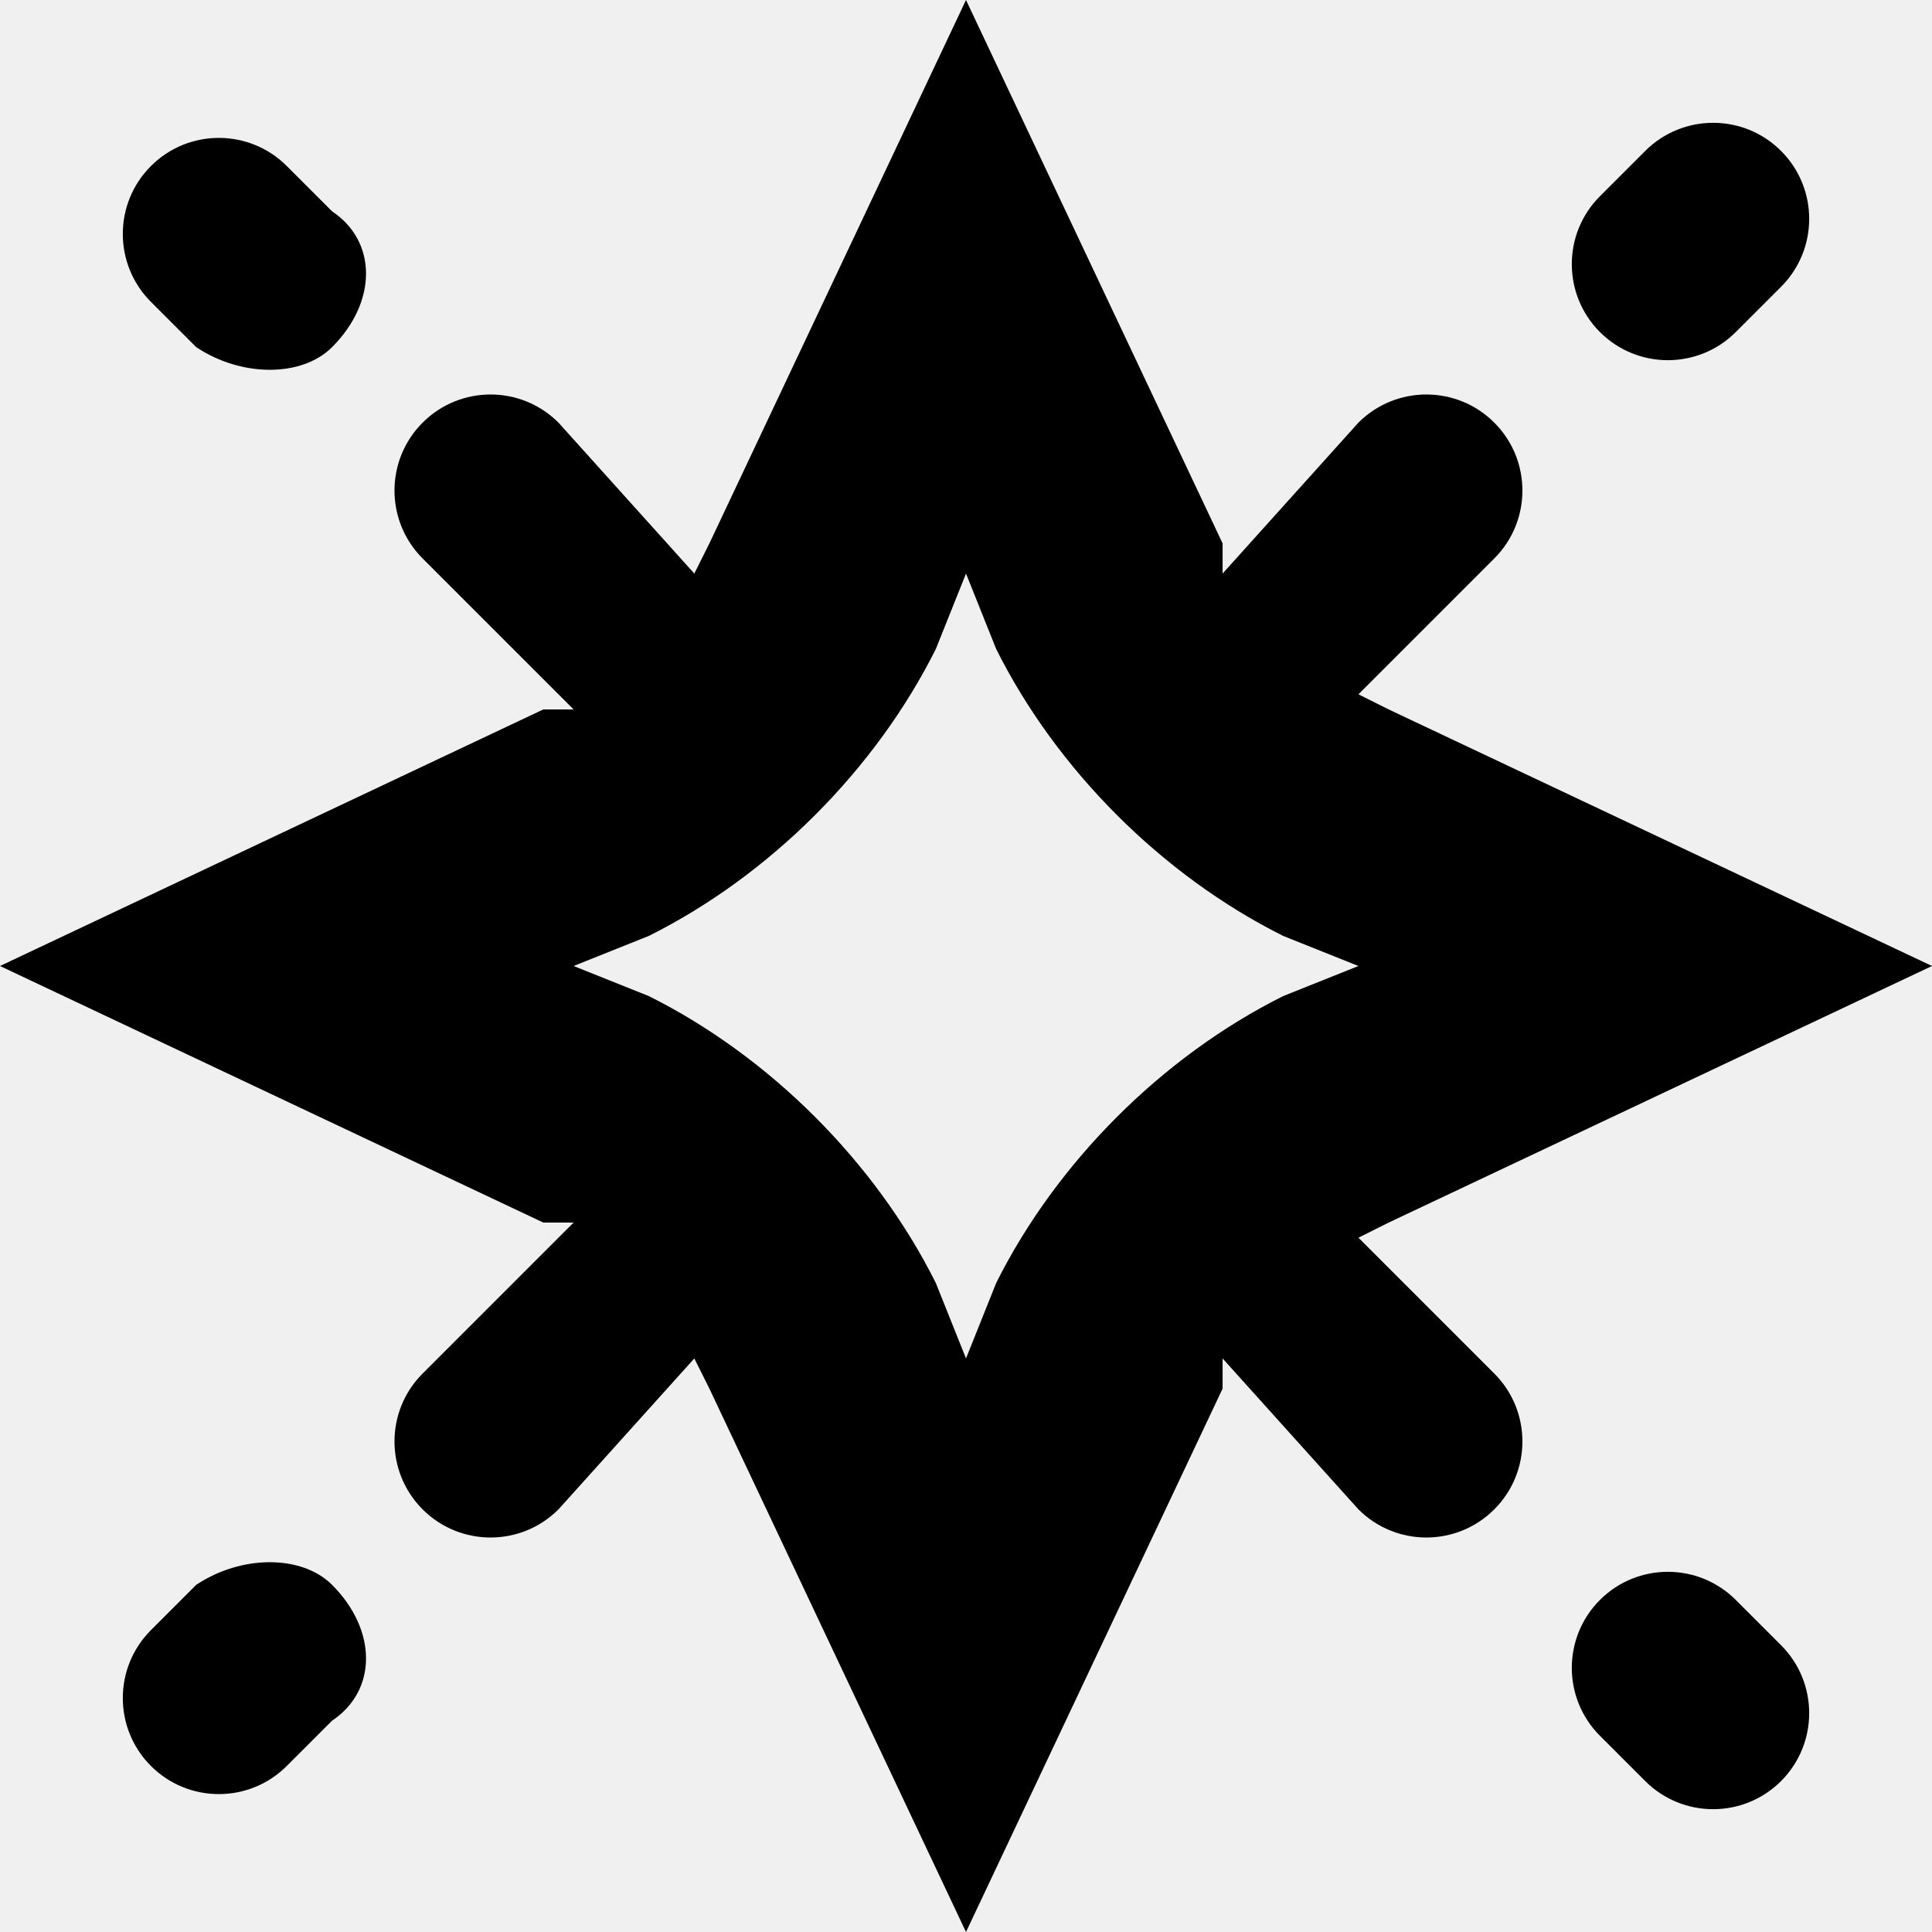
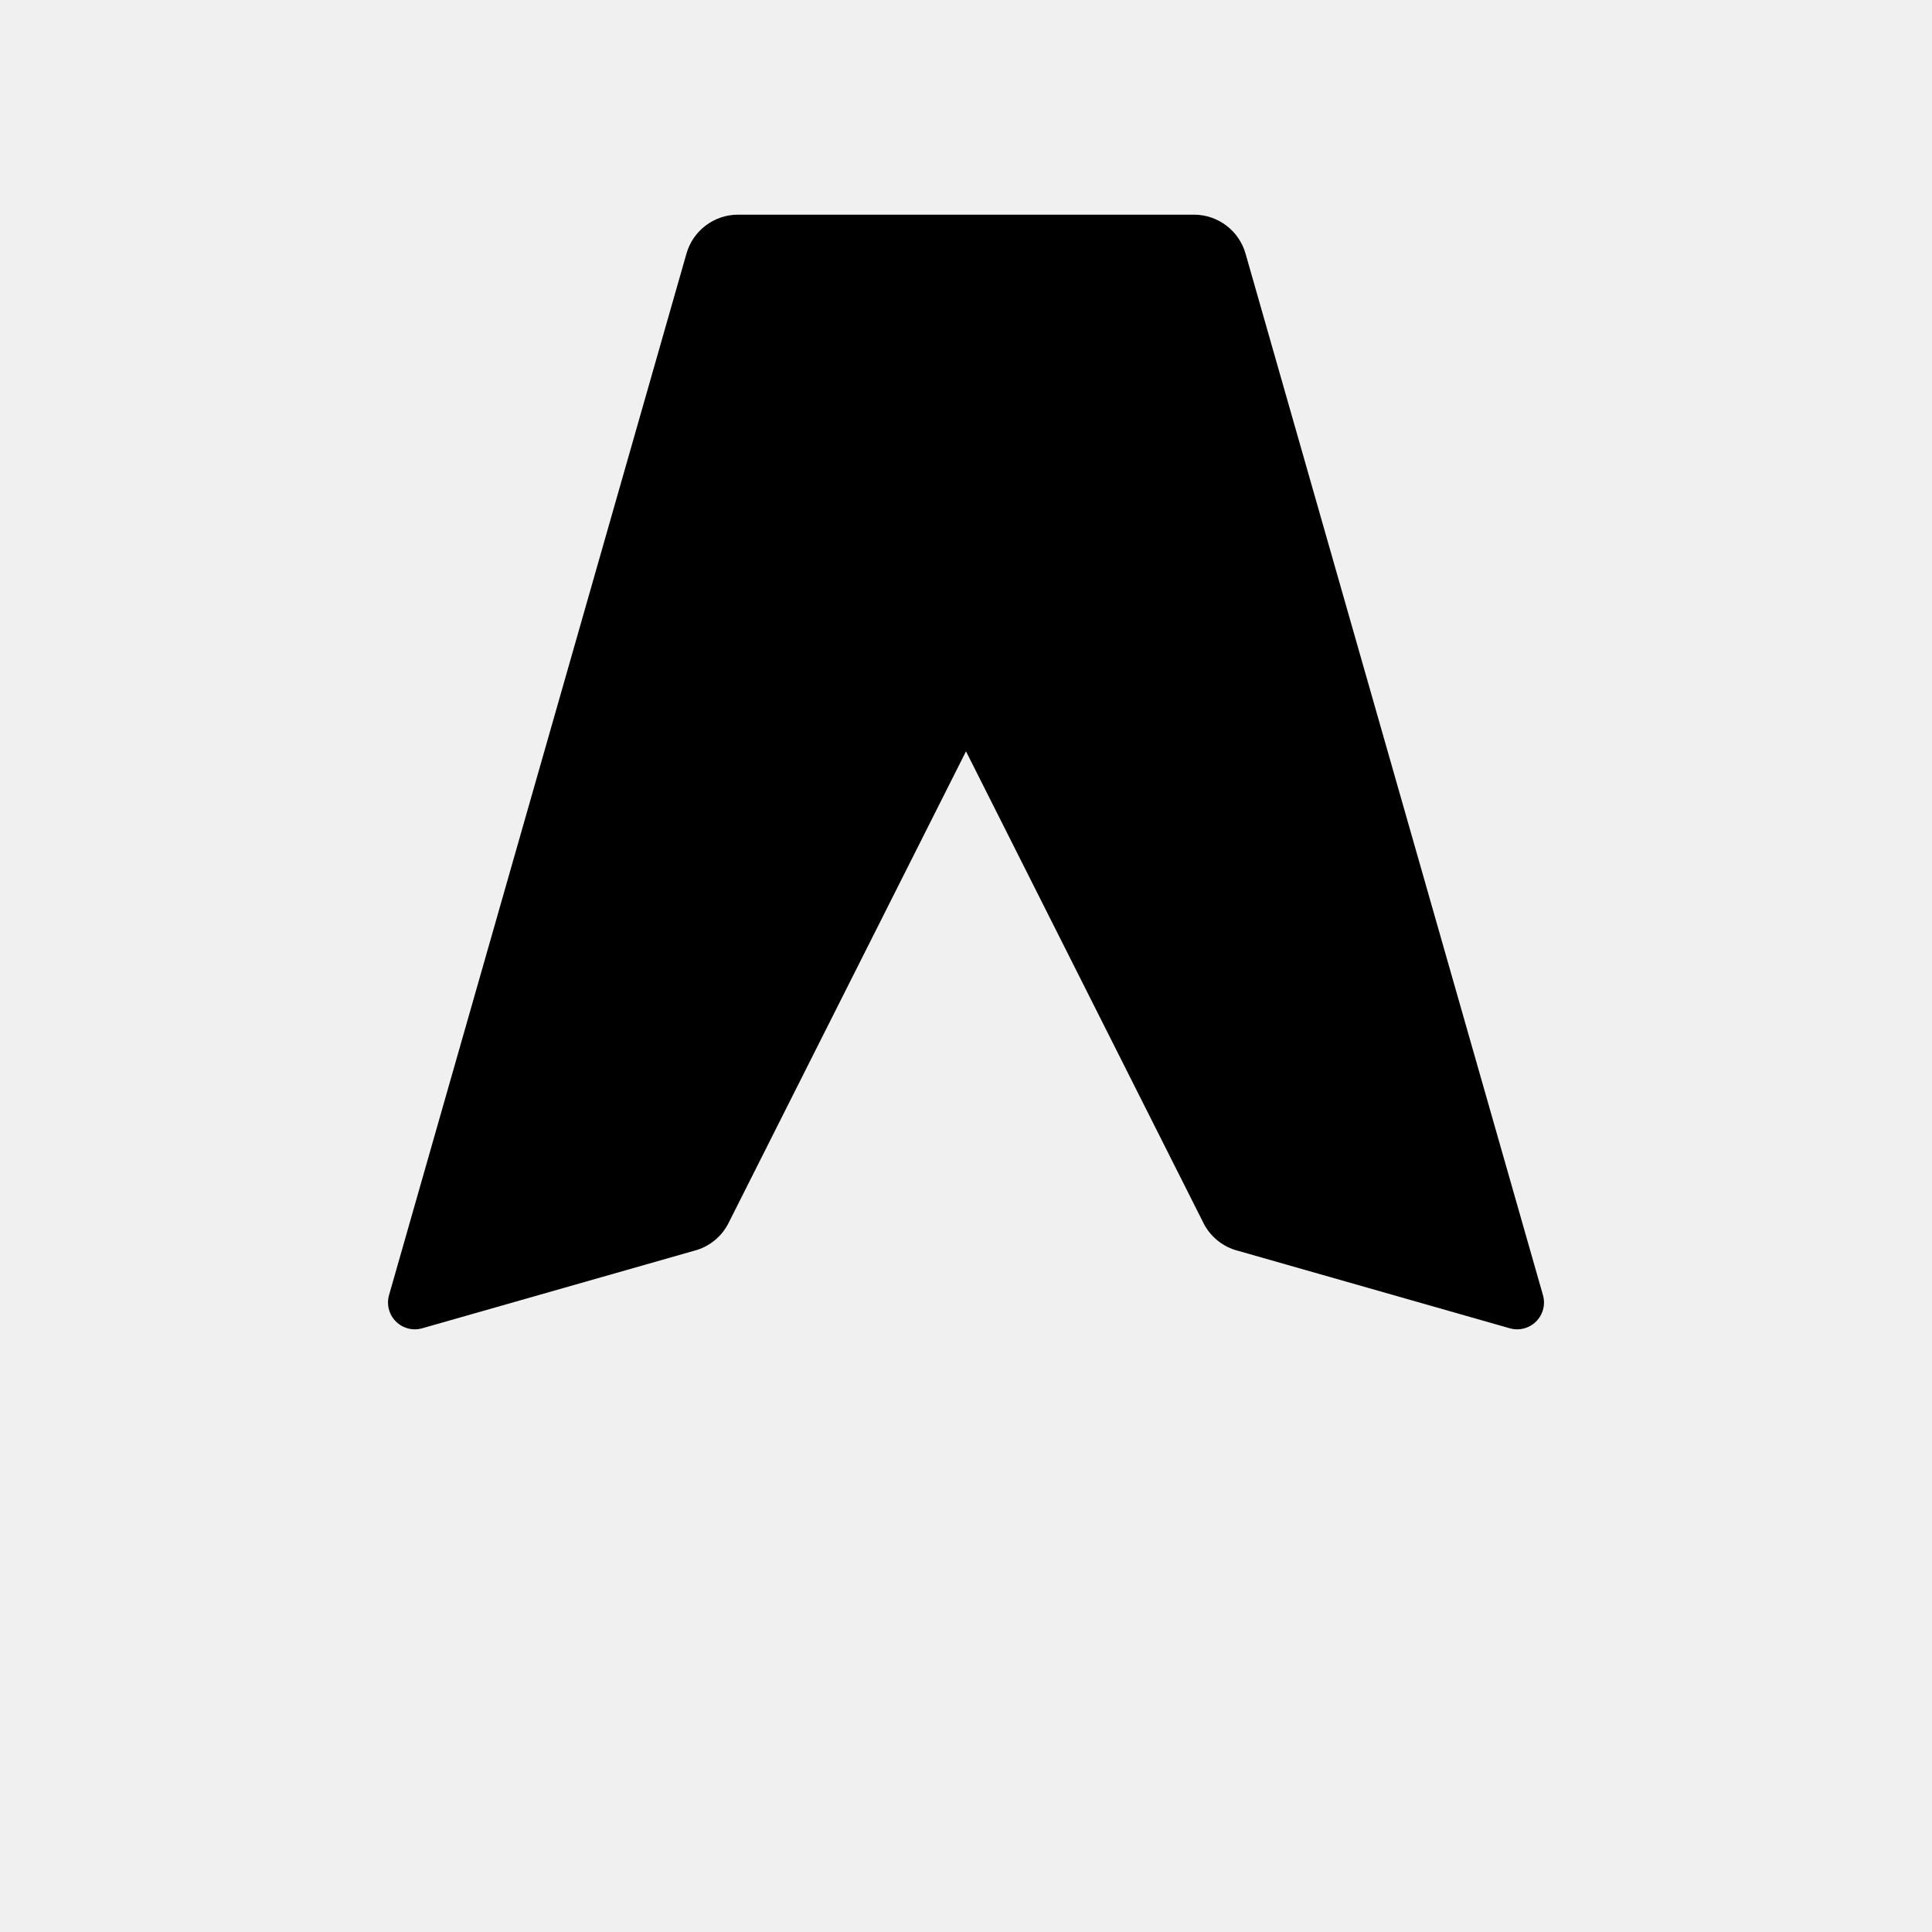
- <svg xmlns="http://www.w3.org/2000/svg" viewBox="0 0 128 128">
-   <path fill-rule="evenodd" d="M81 36 64 0 47 36l-1 2-9-10a6 6 0 0 0-9 9l10 10h-2L0 64l36 17h2L28 91a6 6 0 1 0 9 9l9-10 1 2 17 36 17-36v-2l9 10a6 6 0 1 0 9-9l-9-9 2-1 36-17-36-17-2-1 9-9a6 6 0 1 0-9-9l-9 10v-2Zm-17 2-2 5c-4 8-11 15-19 19l-5 2 5 2c8 4 15 11 19 19l2 5 2-5c4-8 11-15 19-19l5-2-5-2c-8-4-15-11-19-19l-2-5Z" clip-rule="evenodd" />
-   <path d="M118 19a6 6 0 0 0-9-9l-3 3a6 6 0 1 0 9 9l3-3Zm-96 4c-2 2-6 2-9 0l-3-3a6 6 0 1 1 9-9l3 3c3 2 3 6 0 9Zm0 82c-2-2-6-2-9 0l-3 3a6 6 0 1 0 9 9l3-3c3-2 3-6 0-9Zm96 4a6 6 0 0 1-9 9l-3-3a6 6 0 1 1 9-9l3 3Z" />
-   <style>path{fill:#000}@media (prefers-color-scheme:dark){path{fill:#fff}}</style>
+ <svg xmlns="http://www.w3.org/2000/svg" fill="none" viewBox="0 0 36 36">
+   <path fill="#000" d="M22.25 4h-8.5a1 1 0 0 0-.96.73l-5.54 19.4a.5.5 0 0 0 .62.62l5.05-1.44a1 1 0 0 0 .67-.55L18 14l4.41 8.76a1 1 0 0 0 .67.55l5.05 1.44a.5.5 0 0 0 .62-.62l-5.54-19.4a1 1 0 0 0-.96-.73Z" />
</svg>
